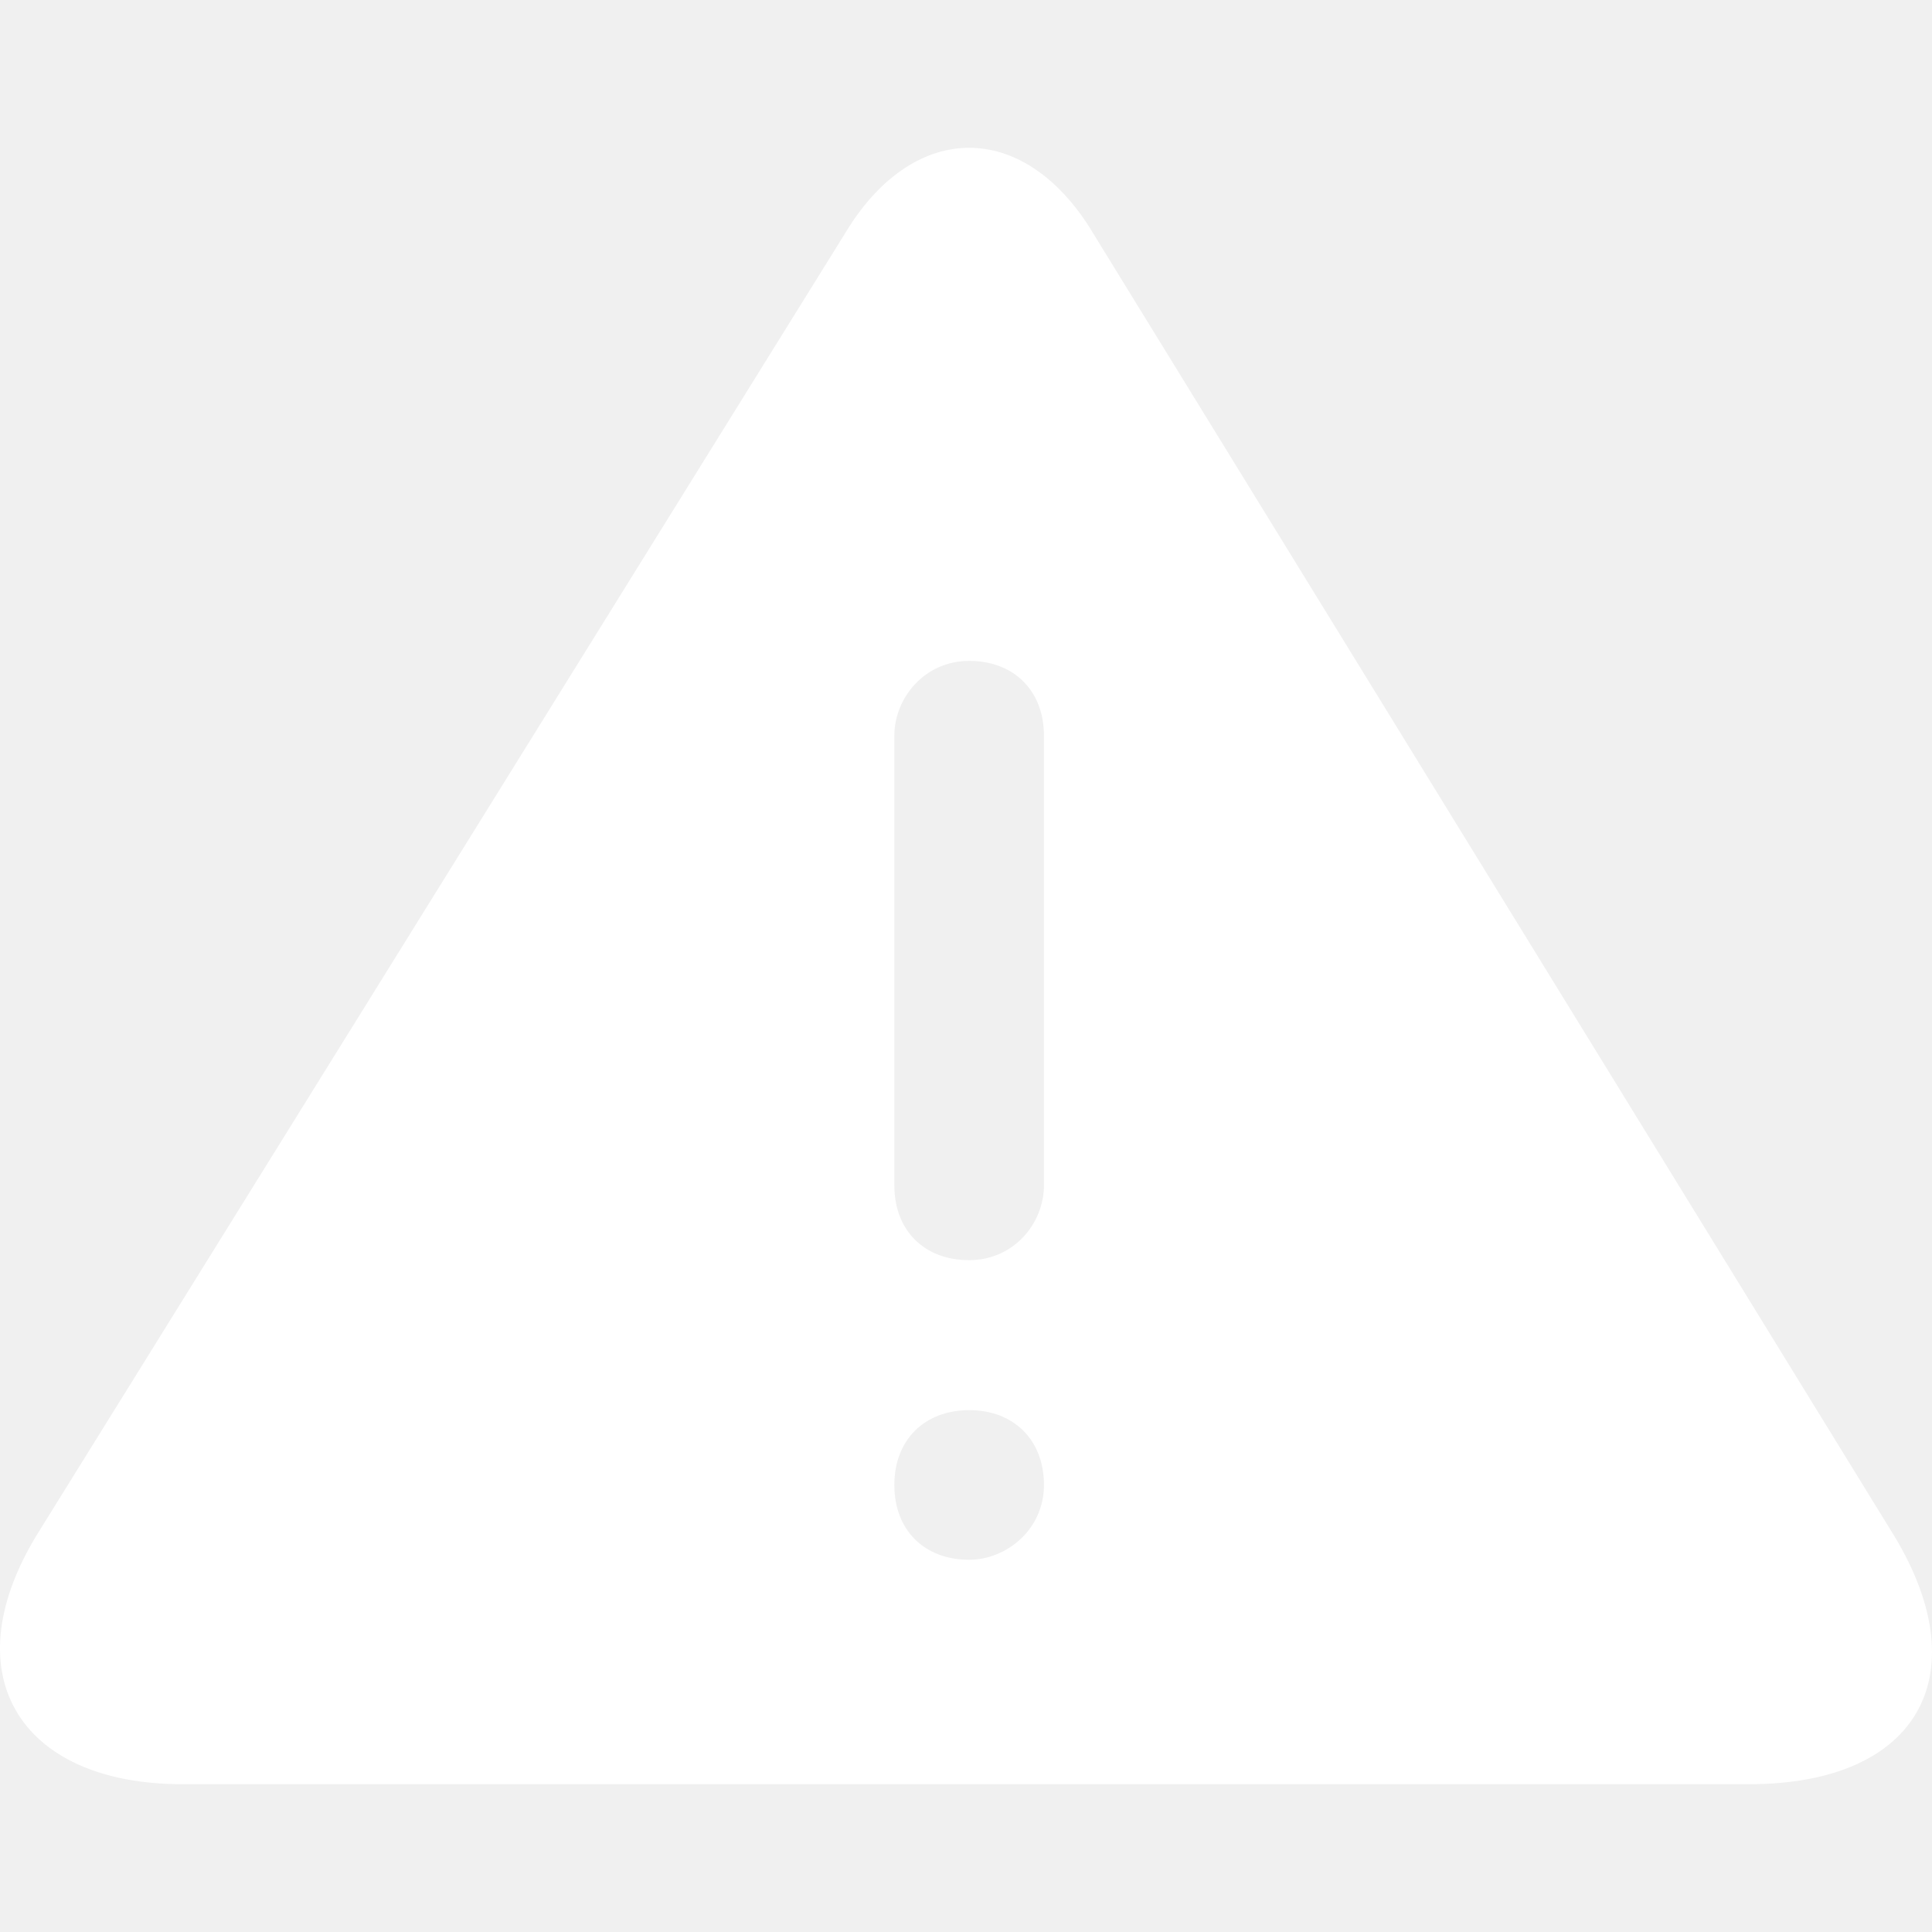
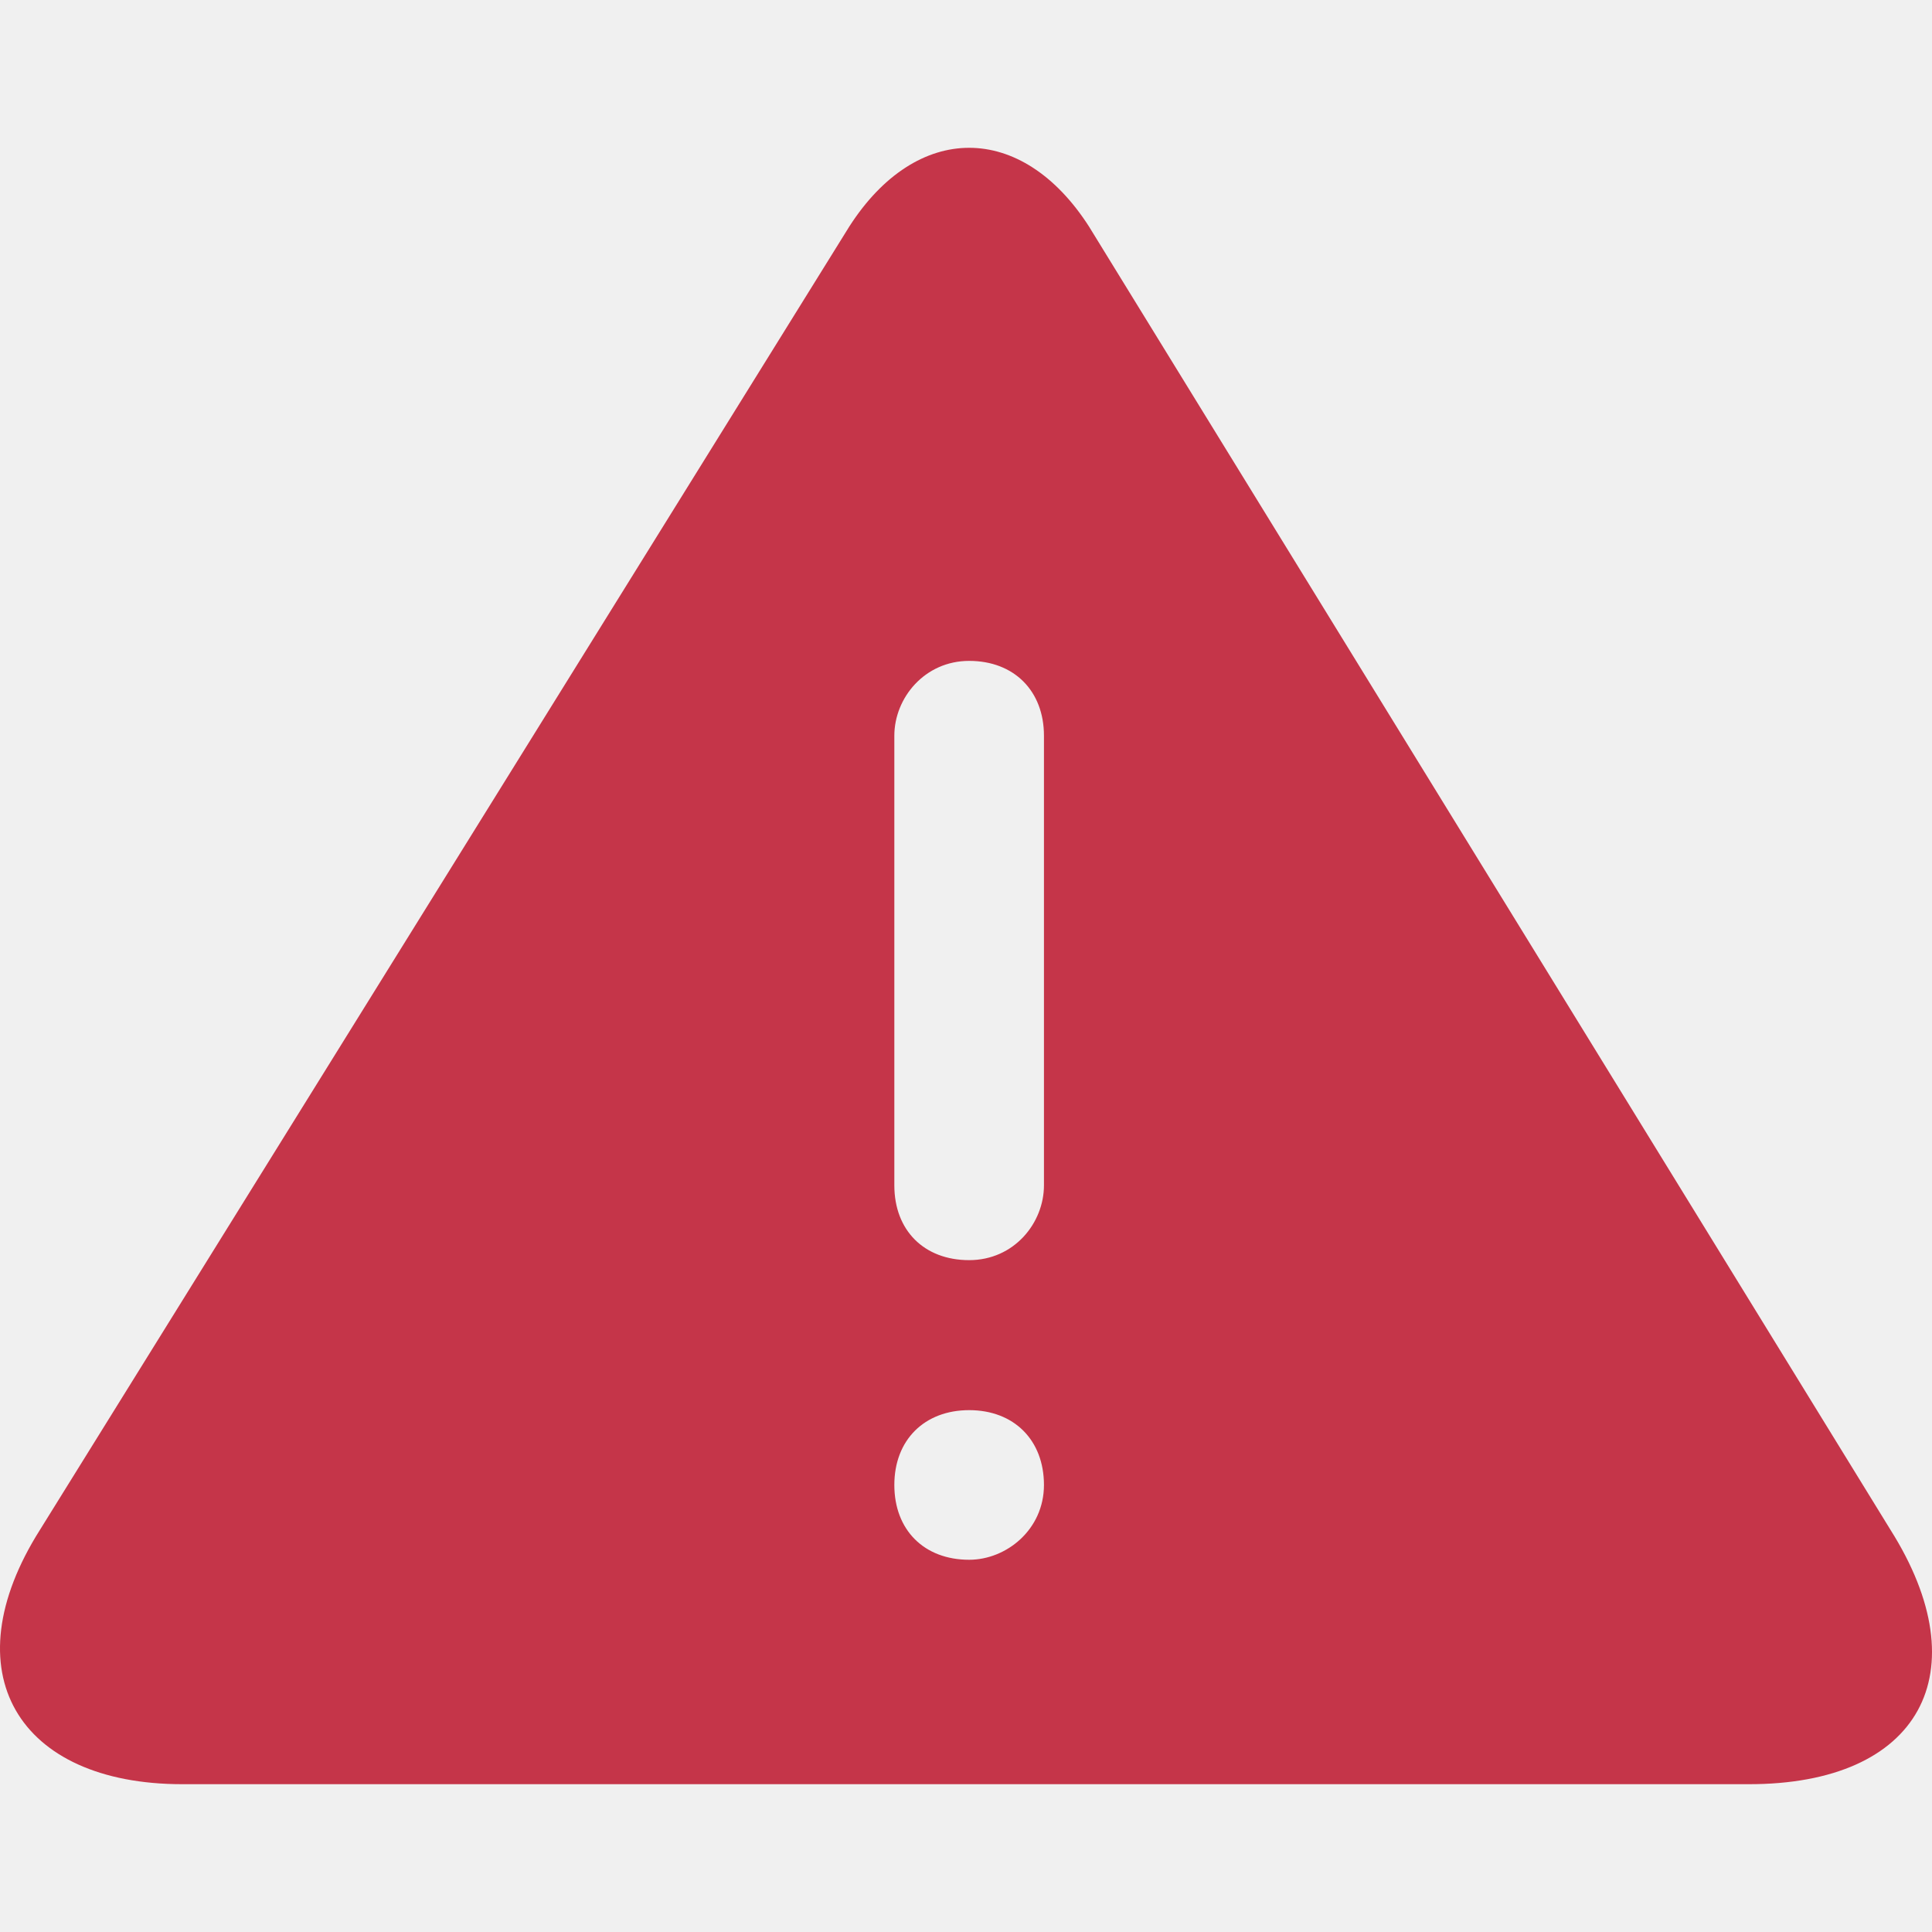
- <svg xmlns="http://www.w3.org/2000/svg" version="1.1" id="Capa_1" x="0px" y="0px" width="493.275px" height="493.275px" viewBox="0 0 493.275 493.275" style="enable-background:new 0 0 493.275 493.275;" xml:space="preserve" fill="#fff">
+ <svg xmlns="http://www.w3.org/2000/svg" version="1.1" id="Capa_1" x="0px" y="0px" width="493.275px" height="493.275px" viewBox="0 0 493.275 493.275" style="enable-background:new 0 0 493.275 493.275;" xml:space="preserve" fill="rgba(192, 29, 51, 0.88)">
  <g>
    <path d="M482.641,390.538l-204.6-332.7c-17.199-26.801-44-26.801-61.2,0l-206.6,332.7c-23,36.3-5.7,65,36.3,65h399.8   C490.342,455.638,505.641,426.938,482.641,390.538z M247.441,398.237c-11.5,0-19.1-7.6-19.1-19.1s7.7-19.1,19.1-19.1   c11.5,0,19.1,7.699,19.1,19.1S256.941,398.237,247.441,398.237z M266.541,302.638c0,9.6-7.6,19.1-19.1,19.1s-19.1-7.6-19.1-19.1   v-114.8c0-9.601,7.7-19.101,19.1-19.101c11.5,0,19.1,7.7,19.1,19.101V302.638z" />
  </g>
</svg>
